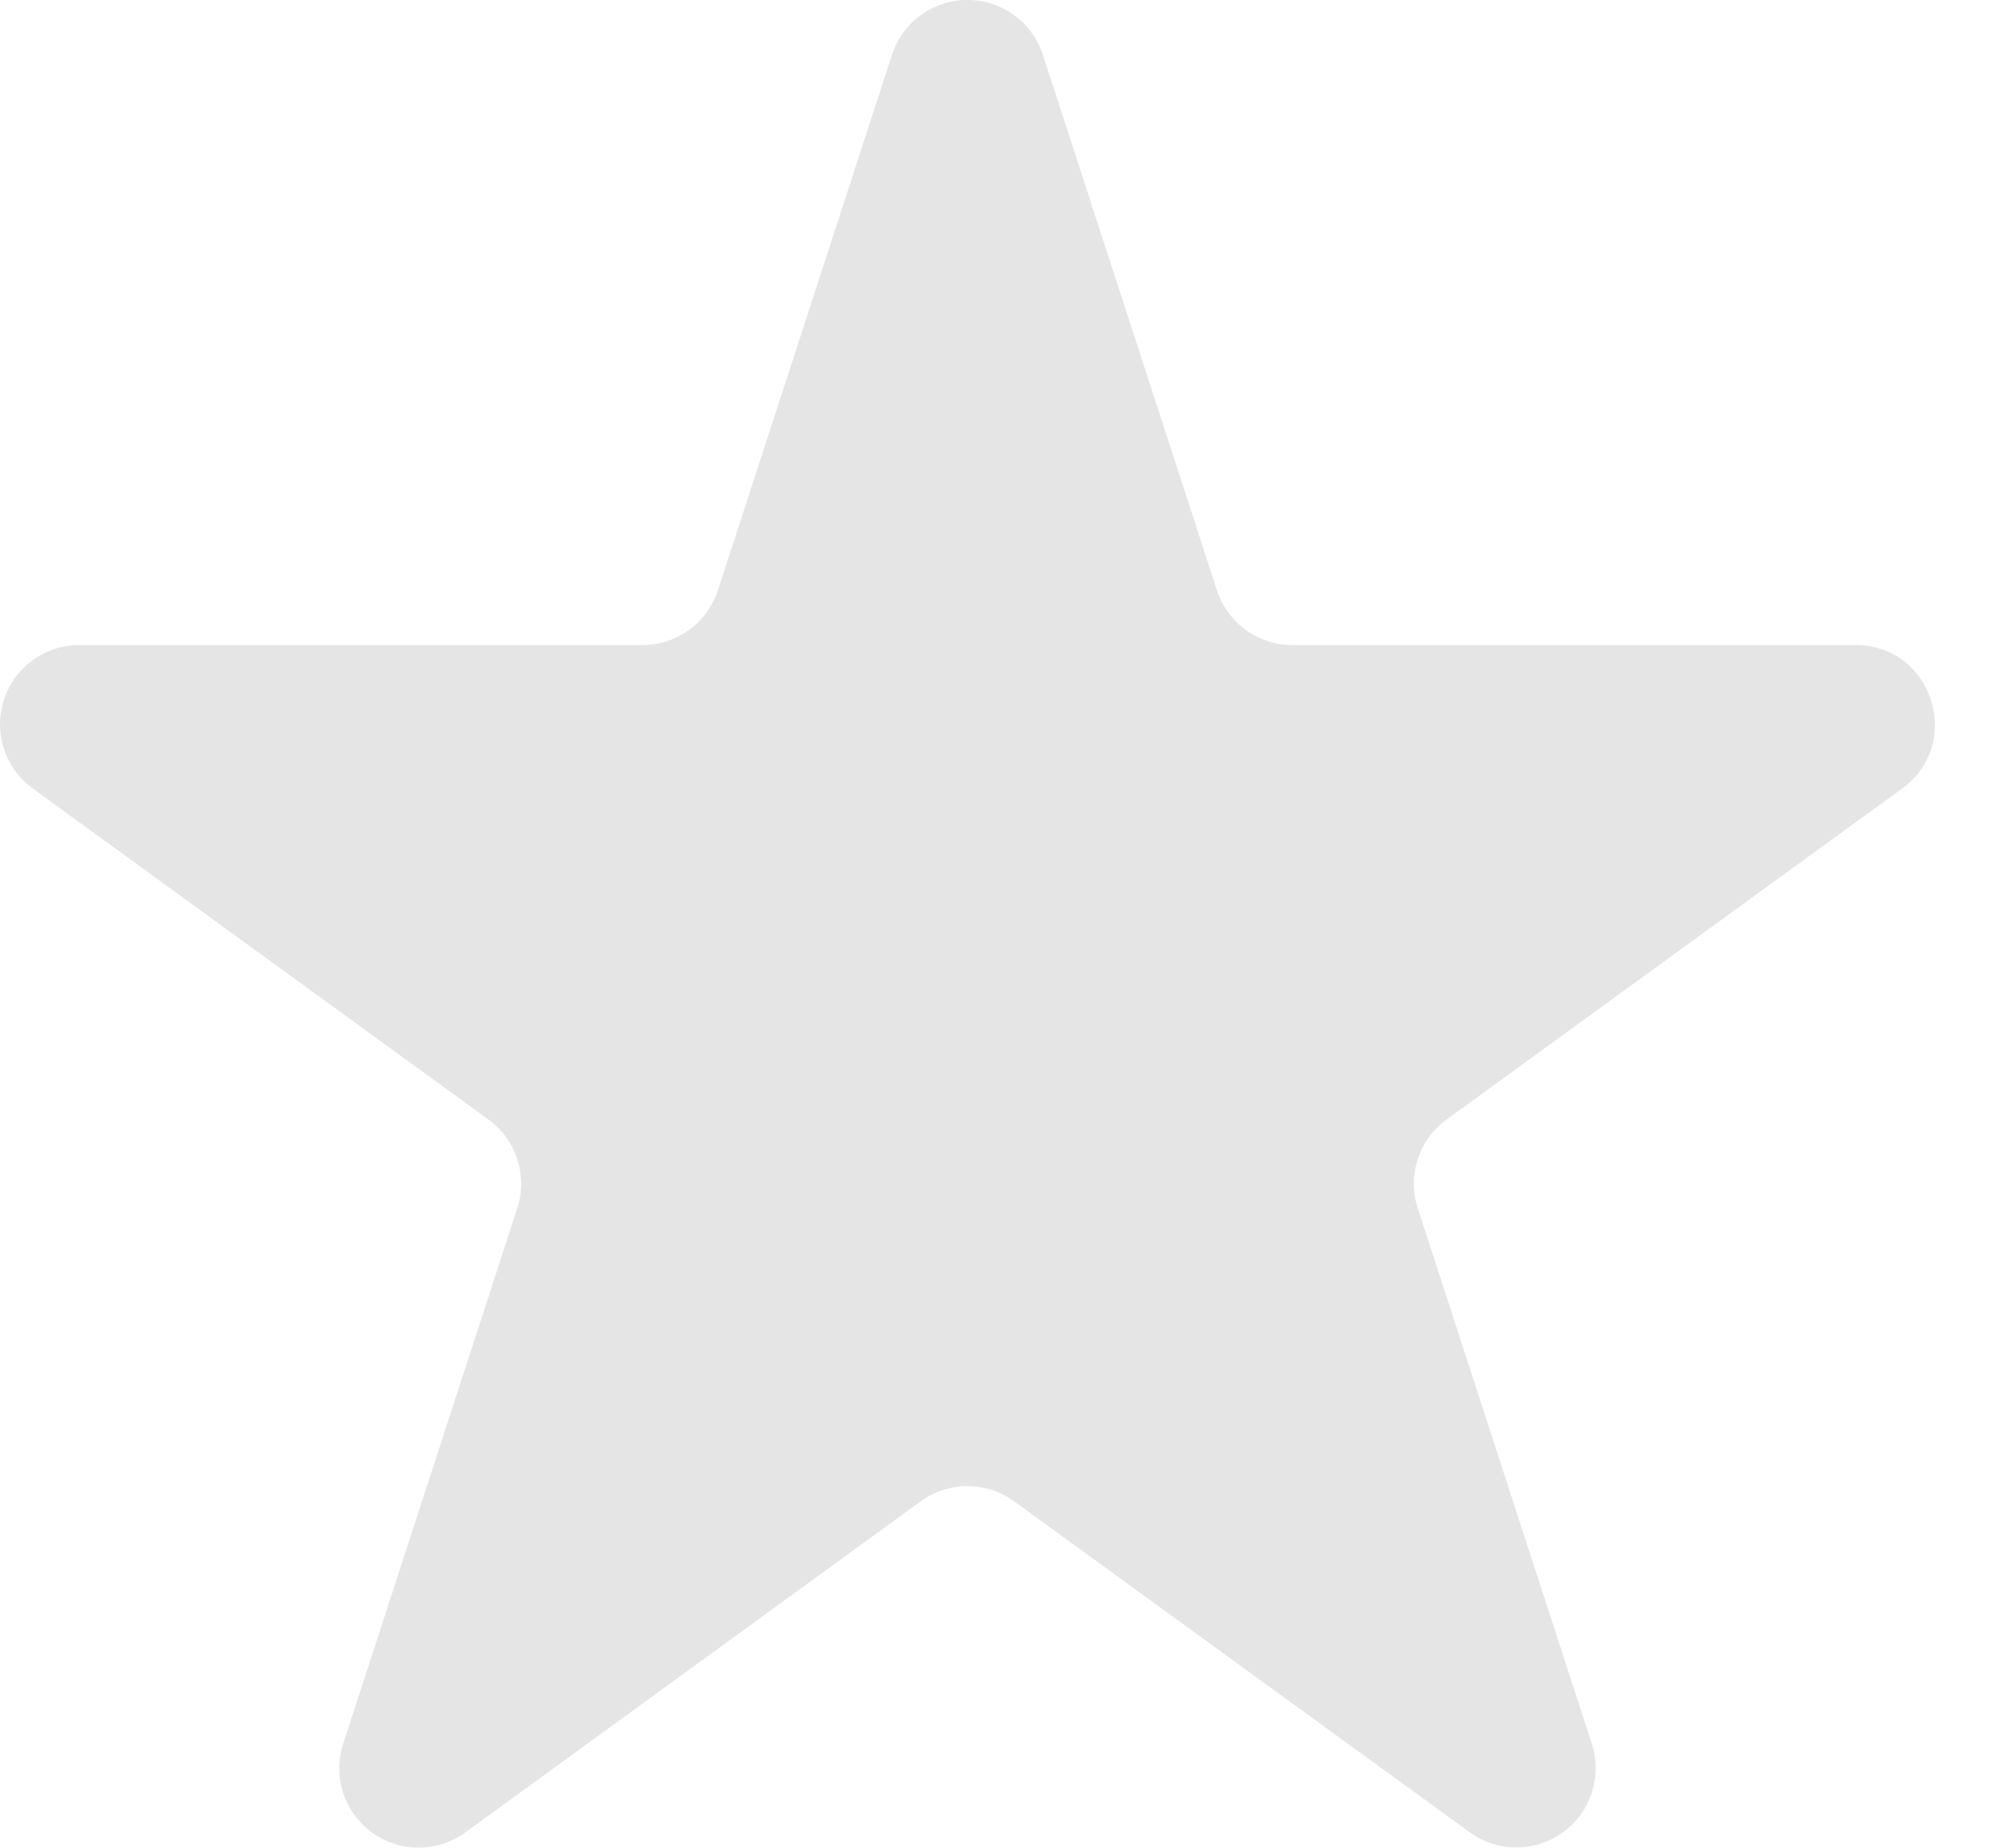
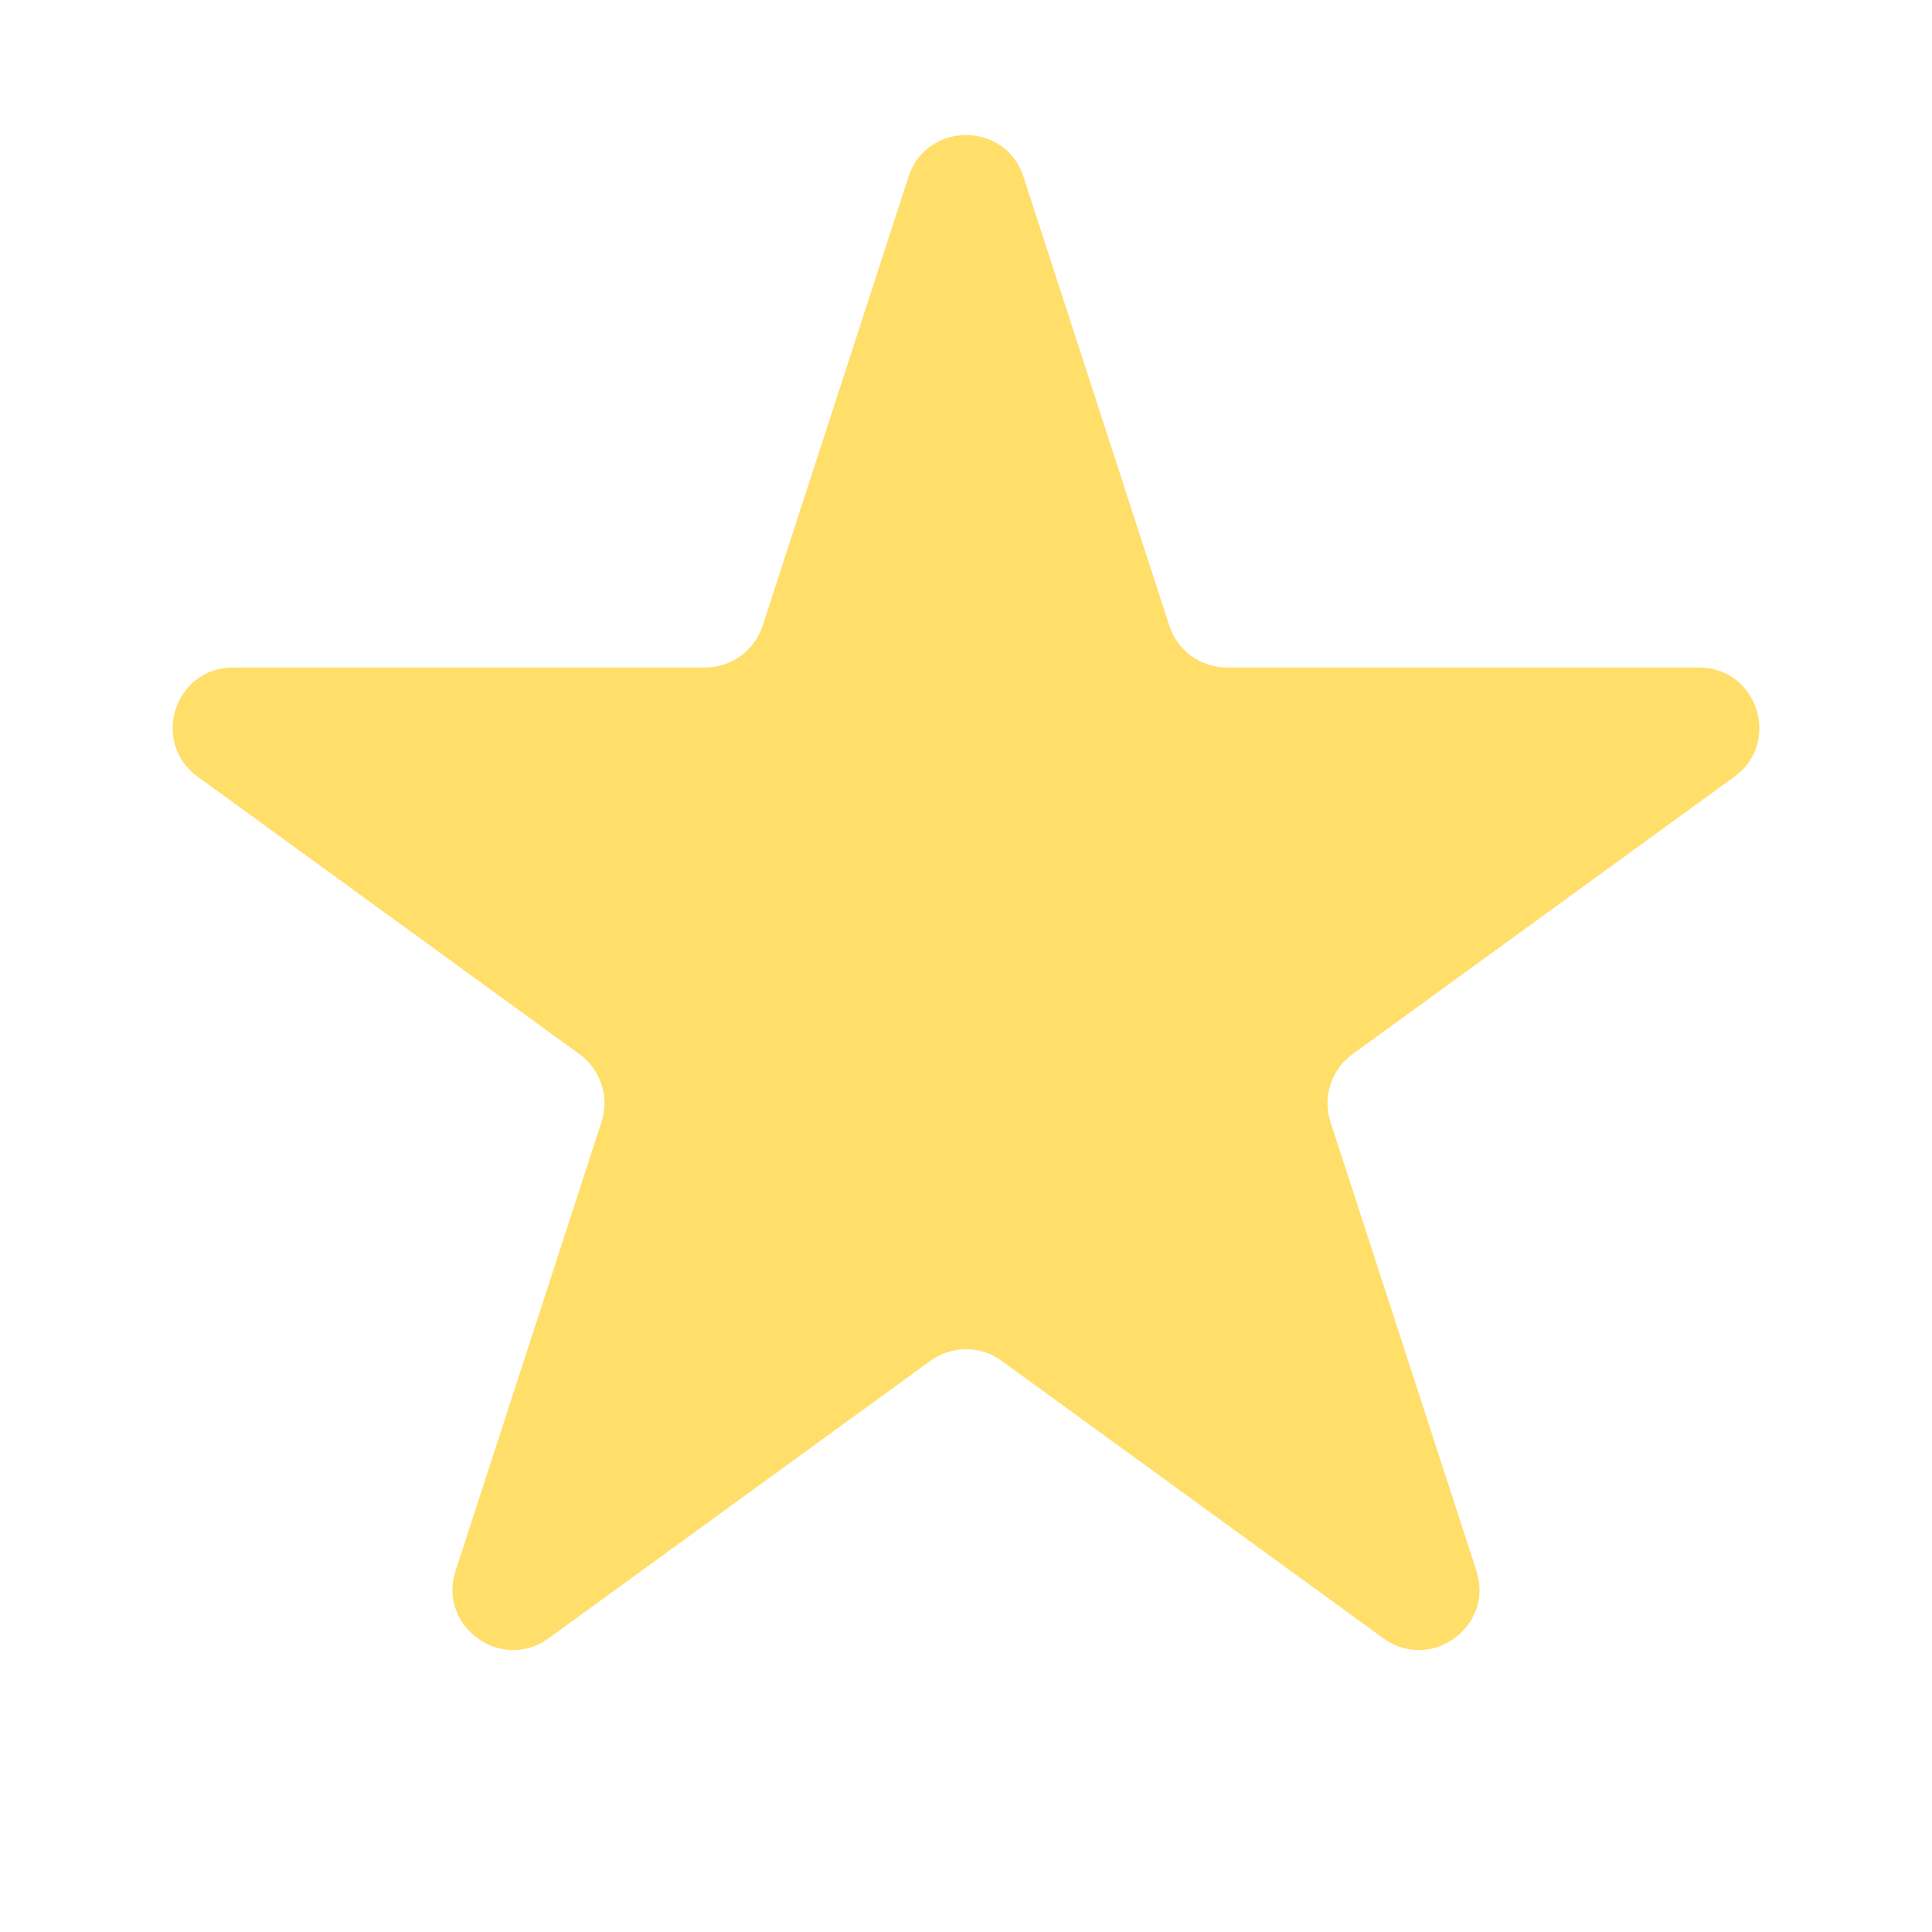
- <svg xmlns="http://www.w3.org/2000/svg" width="13" height="12" fill="none" viewBox="0 0 13 12">
-   <path fill="#E5E5E5" d="M5.792.356a.515.515 0 0 1 .98 0l1.13 3.477a.515.515 0 0 0 .49.356h3.656c.499 0 .707.639.303.932l-2.958 2.15a.515.515 0 0 0-.187.575l1.13 3.477a.515.515 0 0 1-.793.576L6.585 9.75a.515.515 0 0 0-.606 0L3.022 11.9a.515.515 0 0 1-.793-.577l1.13-3.477a.515.515 0 0 0-.188-.576L.213 5.121a.515.515 0 0 1 .303-.932h3.656a.515.515 0 0 0 .49-.356L5.792.356z" />
+ <svg xmlns="http://www.w3.org/2000/svg" width="16" height="16" viewBox="0 0 16 16" fill="none">
+   <path d="M7.524 1.464C7.674 1.003 8.326 1.003 8.476 1.464L9.684 5.182C9.751 5.388 9.943 5.528 10.159 5.528H14.07C14.554 5.528 14.755 6.148 14.364 6.432L11.2 8.731C11.025 8.858 10.951 9.084 11.018 9.29L12.227 13.009C12.376 13.469 11.849 13.852 11.457 13.568L8.294 11.269C8.119 11.142 7.881 11.142 7.706 11.269L4.543 13.568C4.151 13.852 3.624 13.469 3.773 13.009L4.982 9.29C5.049 9.084 4.975 8.858 4.8 8.731L1.637 6.432C1.245 6.148 1.446 5.528 1.93 5.528H5.841C6.057 5.528 6.249 5.388 6.316 5.182L7.524 1.464Z" fill="#FFDE6A" />
</svg>
